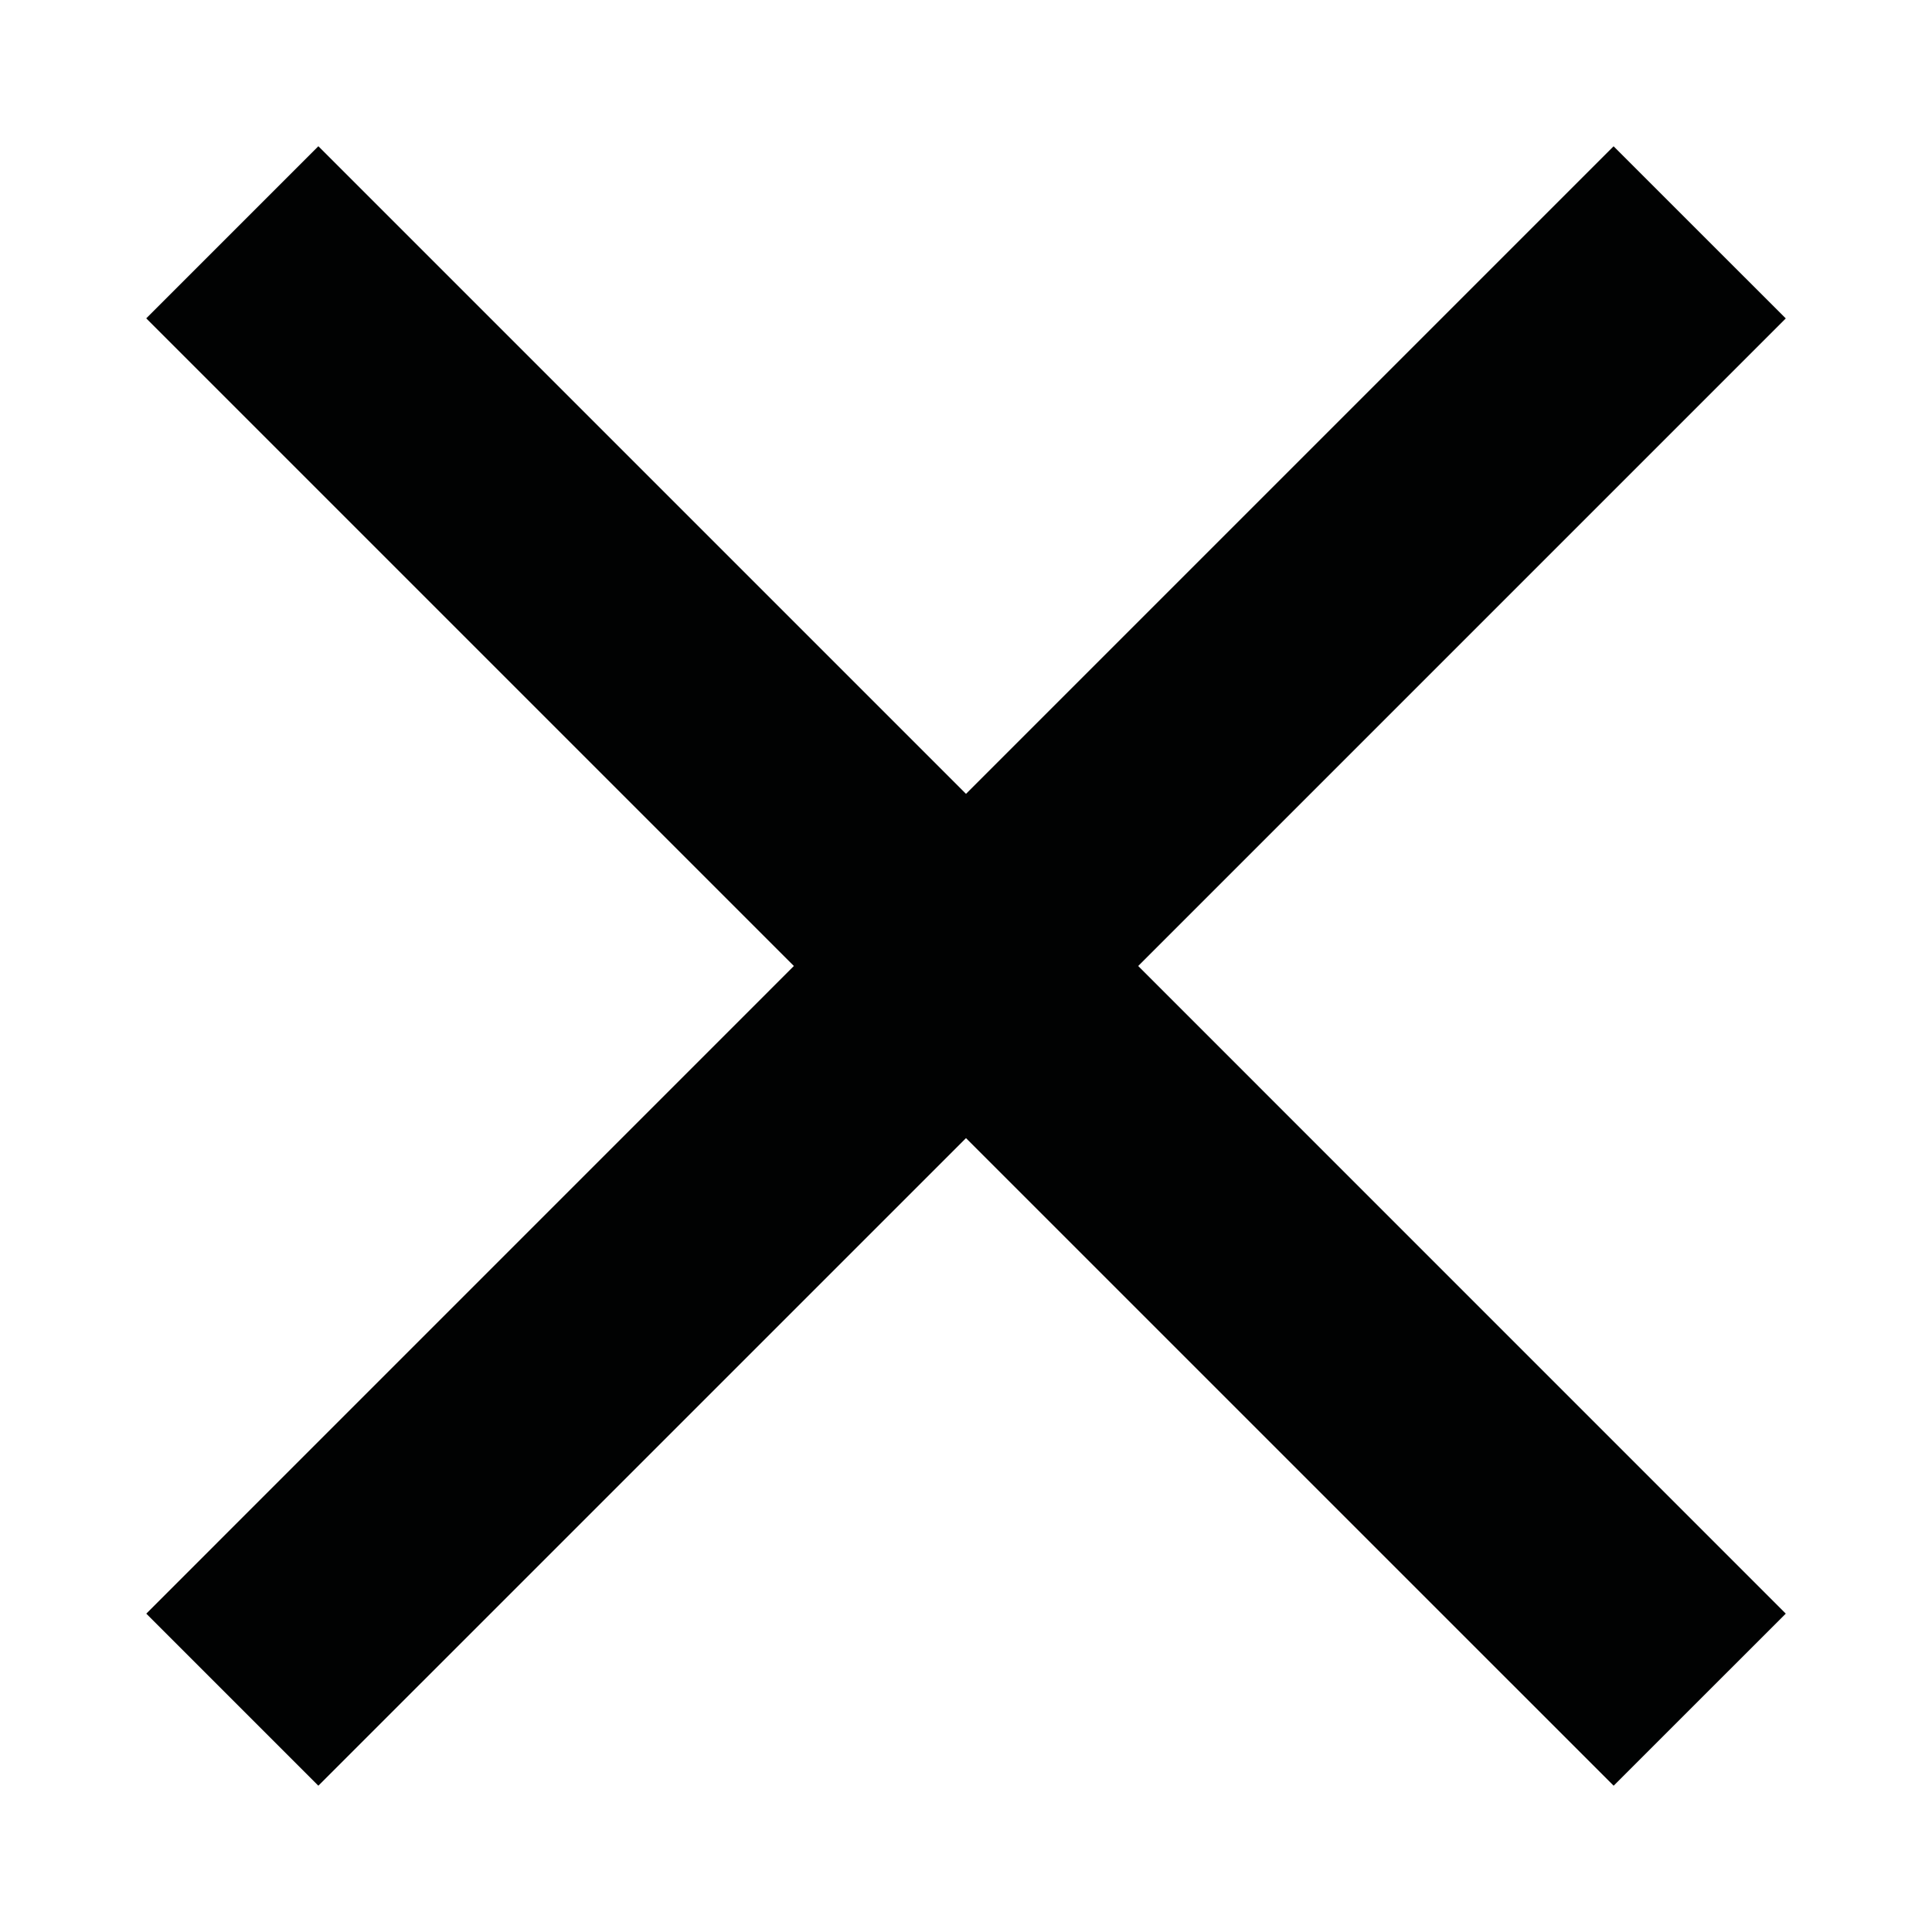
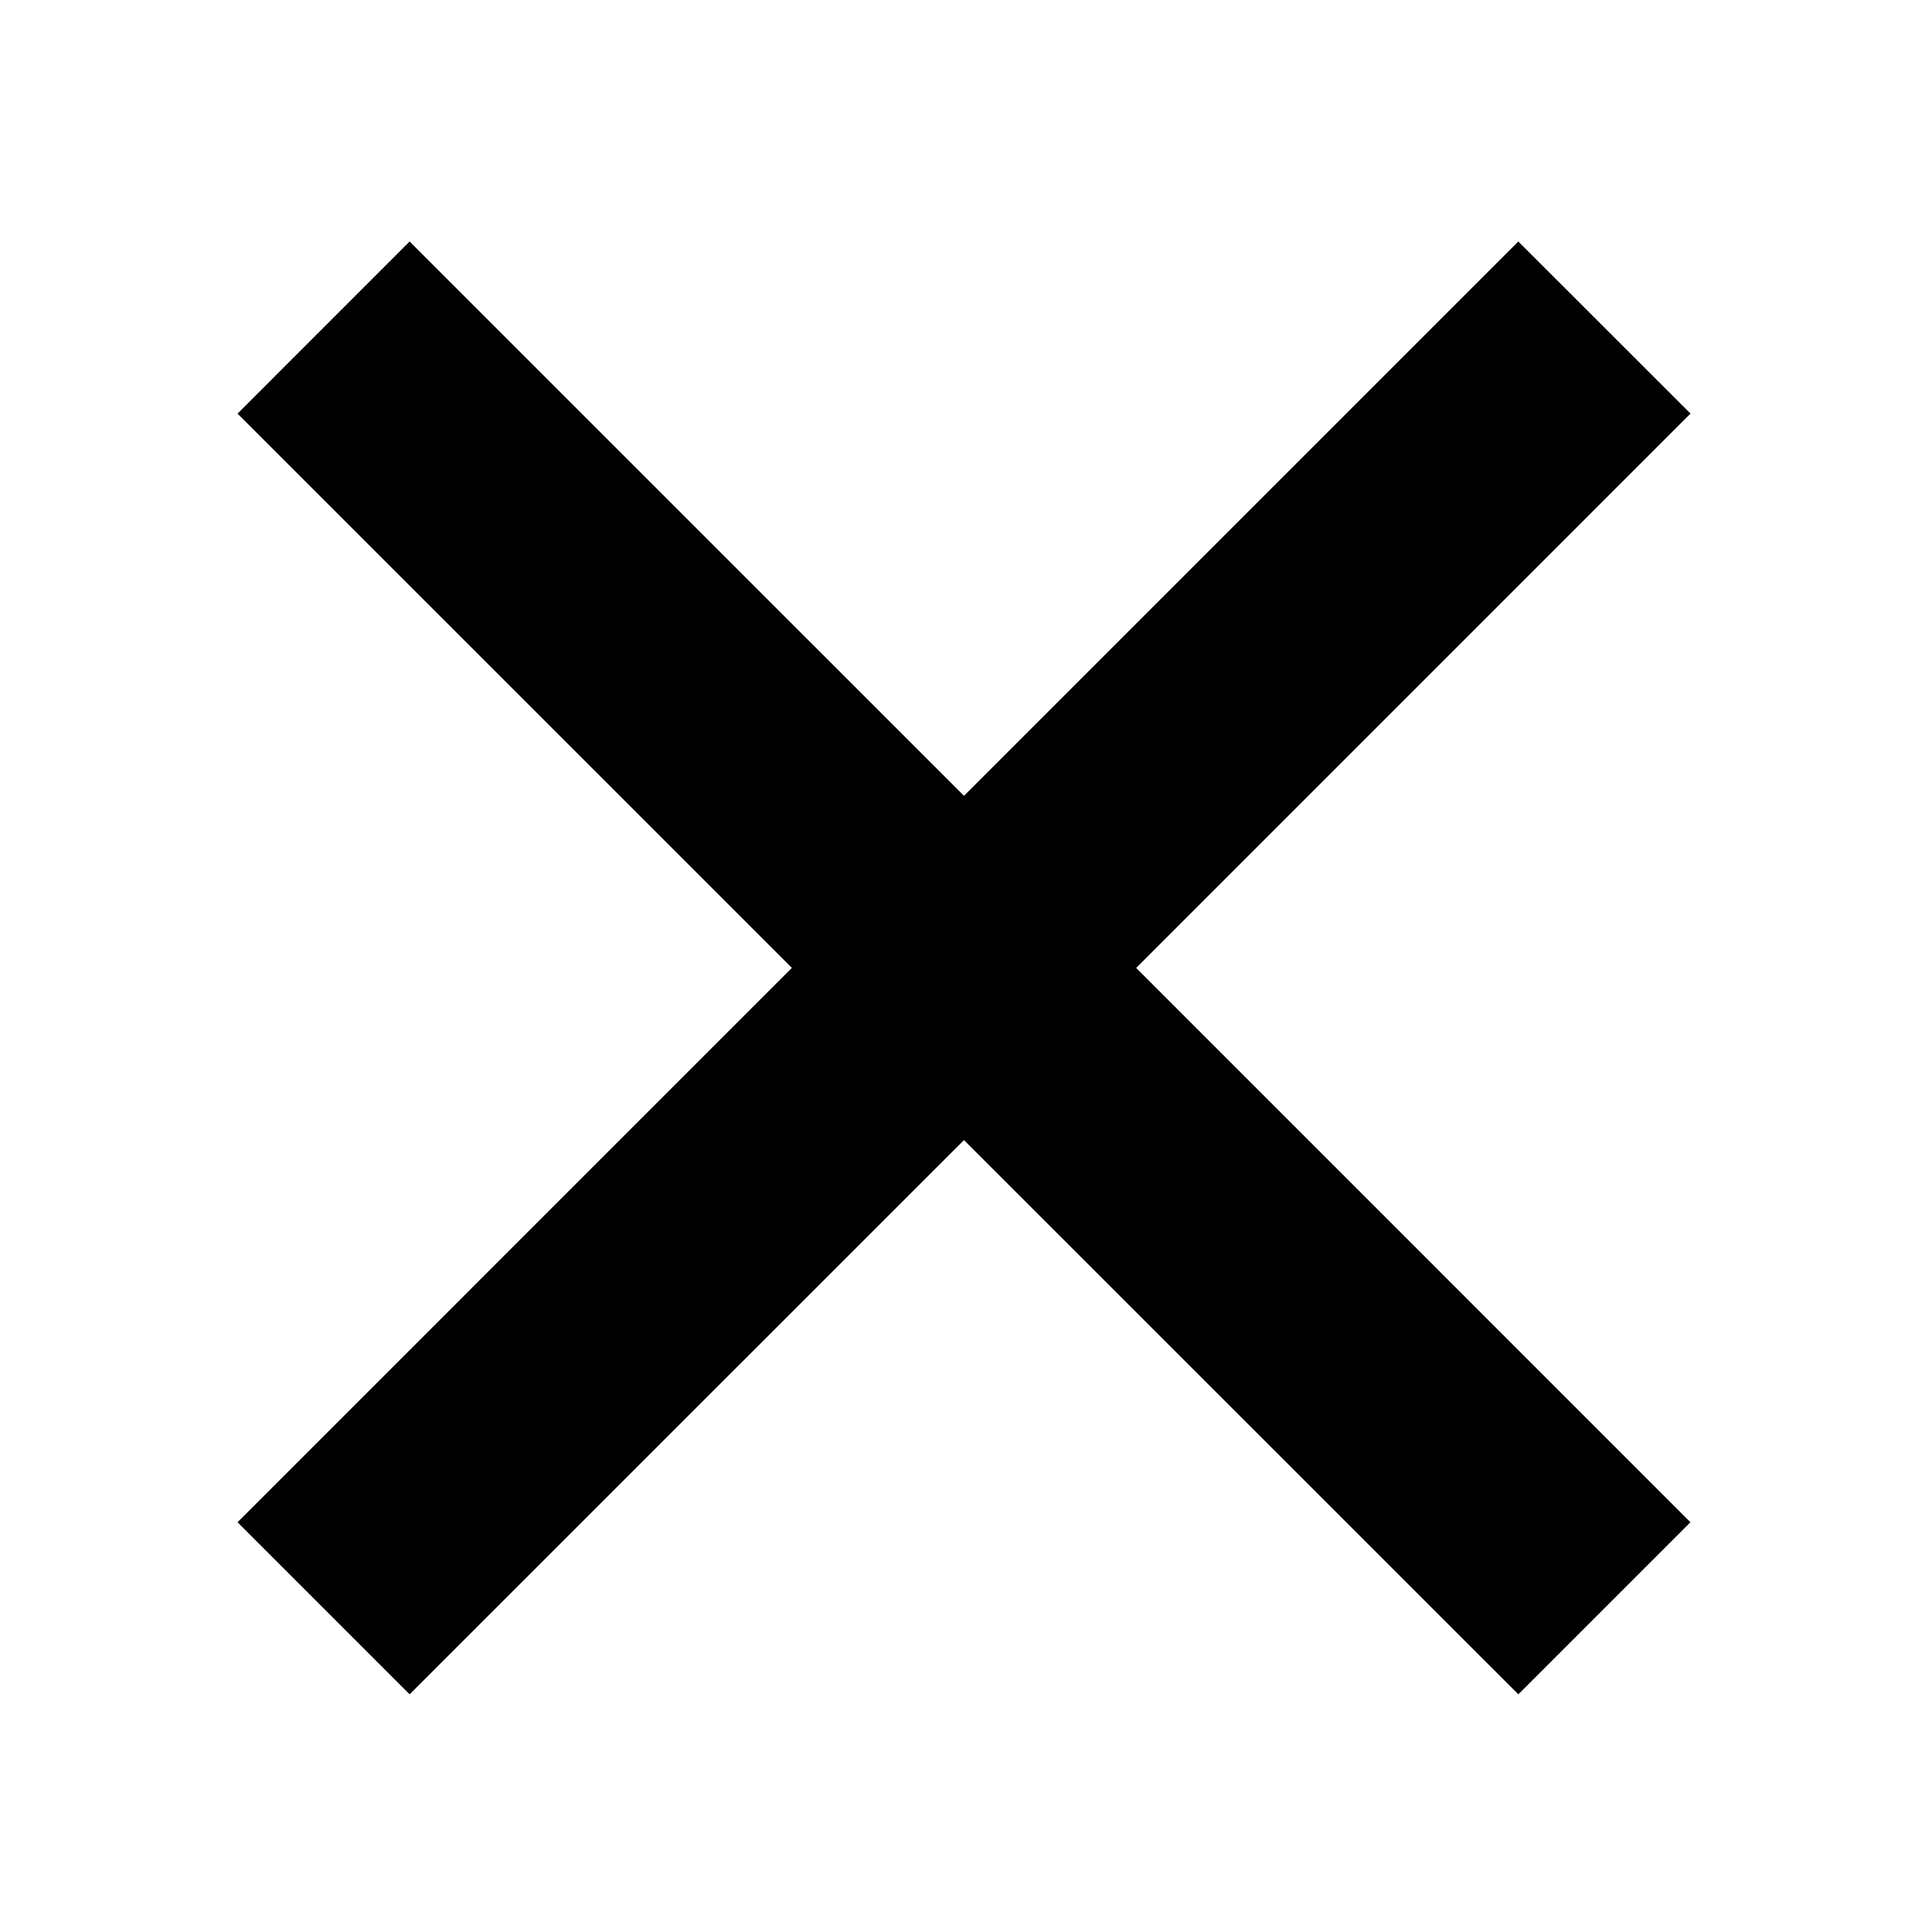
- <svg xmlns="http://www.w3.org/2000/svg" version="1.1" id="Calque_1" x="0px" y="0px" width="32px" height="32px" viewBox="0 0 32 32" enable-background="new 0 0 32 32" xml:space="preserve">
-   <polygon fill="#010202" points="29.578,5.274 26.726,2.423 16,13.149 5.273,2.422 2.422,5.273 13.149,16 2.423,26.727 5.273,29.577   16,18.851 26.727,29.577 29.578,26.727 18.852,16 " />
+ <svg xmlns="http://www.w3.org/2000/svg" version="1.1" id="Calque_1" x="0px" y="0px" width="44px" height="44px" viewBox="0 0 44 44" enable-background="new 0 0 44 44" xml:space="preserve">
+   <path d="M38.5,9.419L34.578,5.5L21.954,18.124L9.329,5.5L5.41,9.42l12.624,12.623L5.41,34.668l3.919,3.919l12.625-12.622  l12.625,12.622l3.919-3.919L25.876,22.044L38.5,9.419z" />
</svg>
